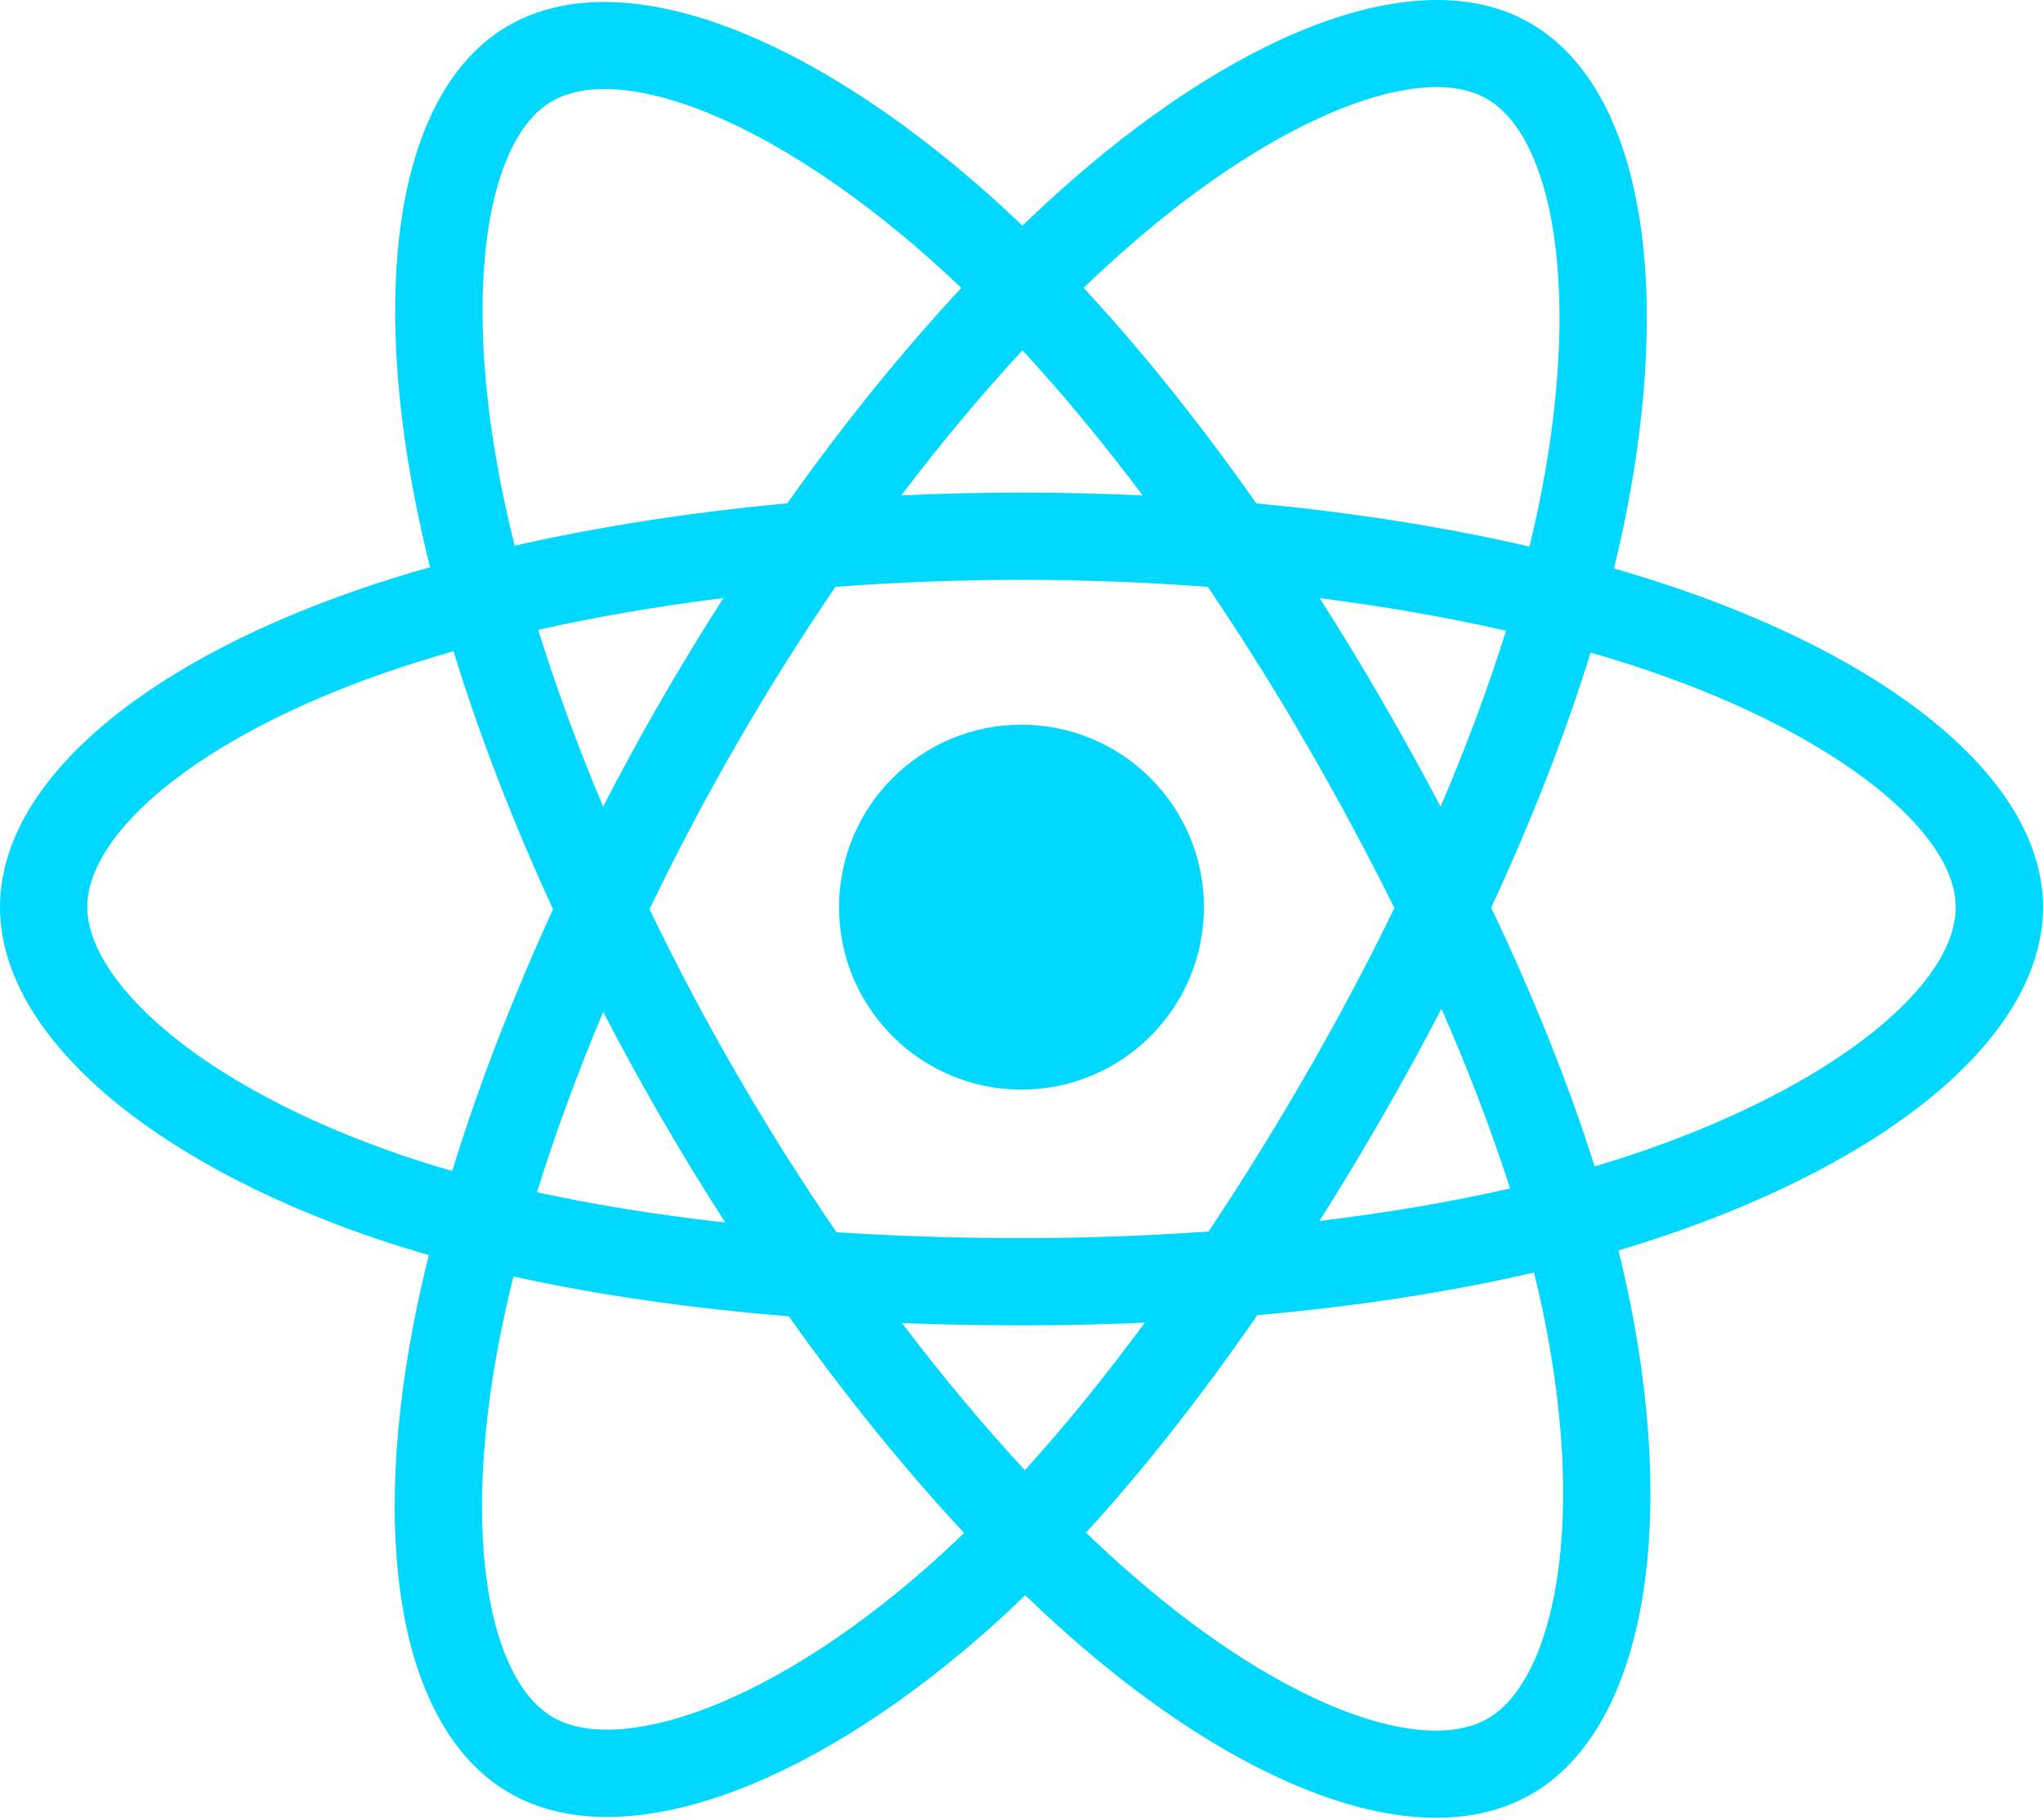
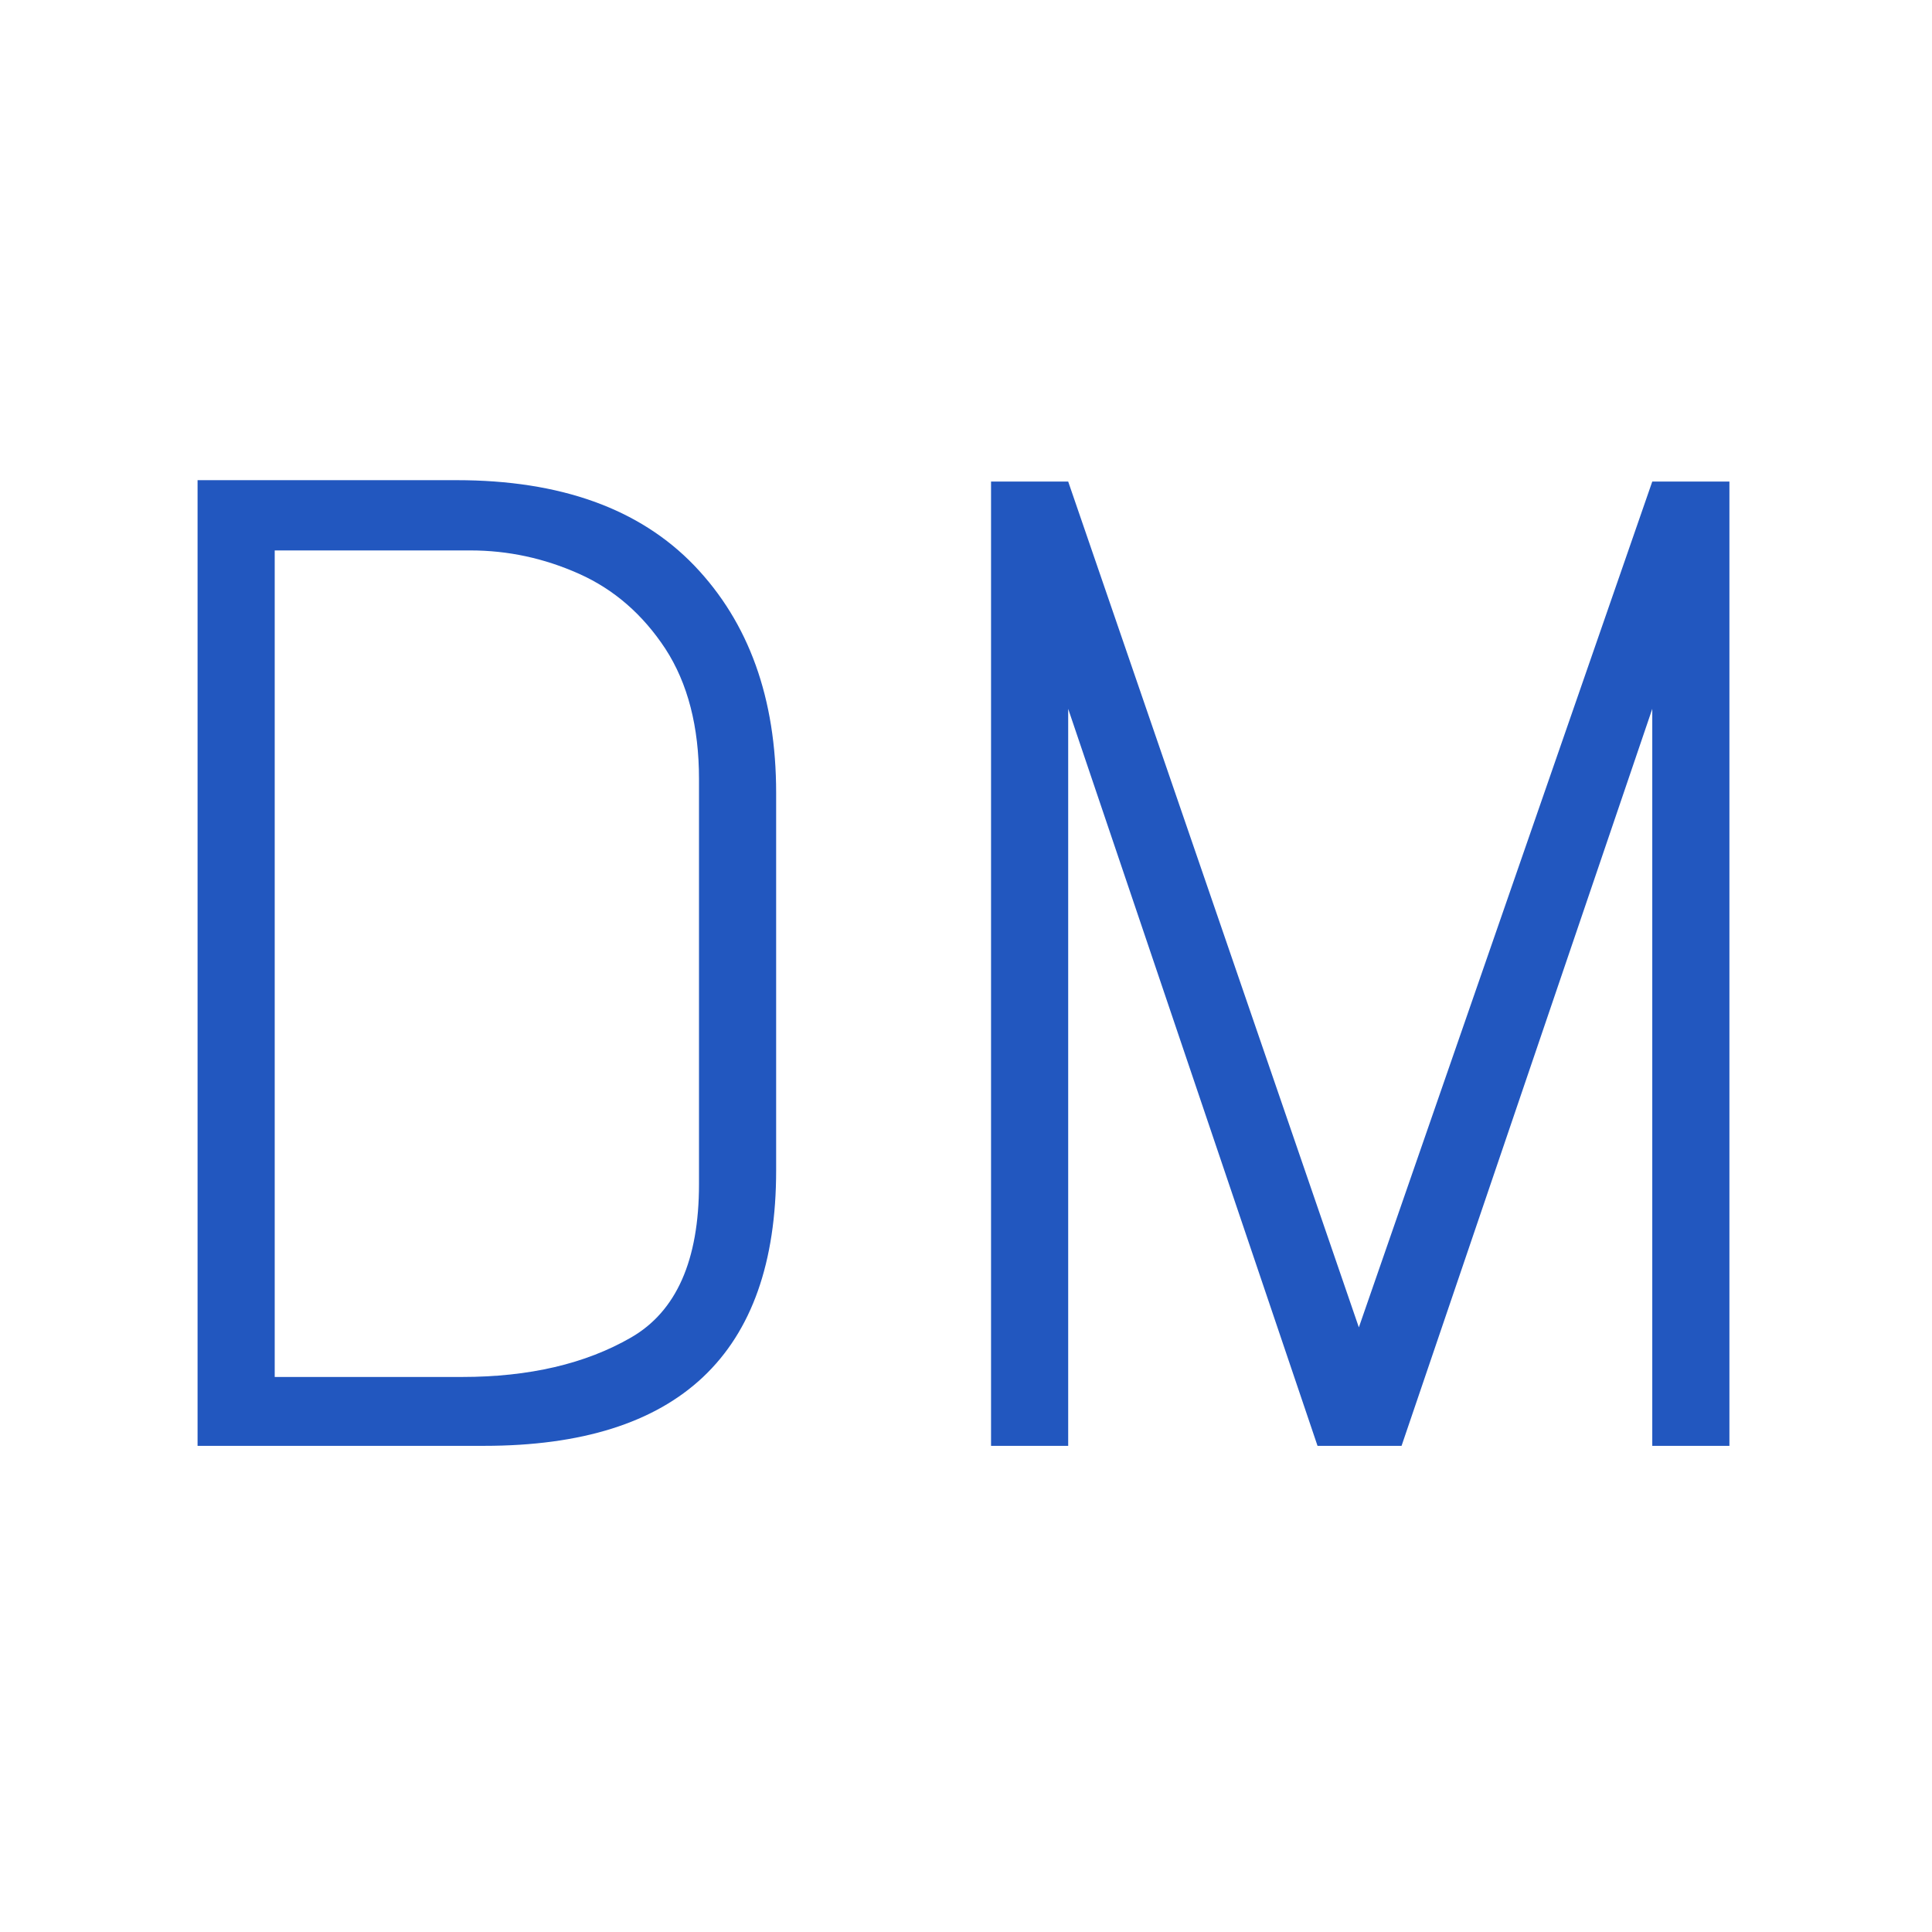
- <svg xmlns="http://www.w3.org/2000/svg" aria-hidden="true" role="img" class="iconify iconify--logos" width="35.93" height="32" preserveAspectRatio="xMidYMid meet" viewBox="0 0 256 228">
-   <path fill="#00D8FF" d="M210.483 73.824a171.49 171.49 0 0 0-8.24-2.597c.465-1.9.893-3.777 1.273-5.621c6.238-30.281 2.16-54.676-11.769-62.708c-13.355-7.7-35.196.329-57.254 19.526a171.23 171.23 0 0 0-6.375 5.848a155.866 155.866 0 0 0-4.241-3.917C100.759 3.829 77.587-4.822 63.673 3.233C50.33 10.957 46.379 33.89 51.995 62.588a170.974 170.974 0 0 0 1.892 8.48c-3.28.932-6.445 1.924-9.474 2.98C17.309 83.498 0 98.307 0 113.668c0 15.865 18.582 31.778 46.812 41.427a145.52 145.52 0 0 0 6.921 2.165a167.467 167.467 0 0 0-2.01 9.138c-5.354 28.2-1.173 50.591 12.134 58.266c13.744 7.926 36.812-.22 59.273-19.855a145.567 145.567 0 0 0 5.342-4.923a168.064 168.064 0 0 0 6.92 6.314c21.758 18.722 43.246 26.282 56.54 18.586c13.731-7.949 18.194-32.003 12.4-61.268a145.016 145.016 0 0 0-1.535-6.842c1.62-.48 3.21-.974 4.76-1.488c29.348-9.723 48.443-25.443 48.443-41.52c0-15.417-17.868-30.326-45.517-39.844Zm-6.365 70.984c-1.4.463-2.836.91-4.3 1.345c-3.24-10.257-7.612-21.163-12.963-32.432c5.106-11 9.31-21.767 12.459-31.957c2.619.758 5.16 1.557 7.61 2.4c23.69 8.156 38.14 20.213 38.14 29.504c0 9.896-15.606 22.743-40.946 31.14Zm-10.514 20.834c2.562 12.94 2.927 24.64 1.23 33.787c-1.524 8.219-4.59 13.698-8.382 15.893c-8.067 4.67-25.32-1.4-43.927-17.412a156.726 156.726 0 0 1-6.437-5.87c7.214-7.889 14.423-17.06 21.459-27.246c12.376-1.098 24.068-2.894 34.671-5.345a134.17 134.17 0 0 1 1.386 6.193ZM87.276 214.515c-7.882 2.783-14.16 2.863-17.955.675c-8.075-4.657-11.432-22.636-6.853-46.752a156.923 156.923 0 0 1 1.869-8.499c10.486 2.32 22.093 3.988 34.498 4.994c7.084 9.967 14.501 19.128 21.976 27.15a134.668 134.668 0 0 1-4.877 4.492c-9.933 8.682-19.886 14.842-28.658 17.94ZM50.35 144.747c-12.483-4.267-22.792-9.812-29.858-15.863c-6.35-5.437-9.555-10.836-9.555-15.216c0-9.322 13.897-21.212 37.076-29.293c2.813-.98 5.757-1.905 8.812-2.773c3.204 10.42 7.406 21.315 12.477 32.332c-5.137 11.18-9.399 22.249-12.634 32.792a134.718 134.718 0 0 1-6.318-1.979Zm12.378-84.26c-4.811-24.587-1.616-43.134 6.425-47.789c8.564-4.958 27.502 2.111 47.463 19.835a144.318 144.318 0 0 1 3.841 3.545c-7.438 7.987-14.787 17.08-21.808 26.988c-12.04 1.116-23.565 2.908-34.161 5.309a160.342 160.342 0 0 1-1.76-7.887Zm110.427 27.268a347.8 347.8 0 0 0-7.785-12.803c8.168 1.033 15.994 2.404 23.343 4.08c-2.206 7.072-4.956 14.465-8.193 22.045a381.151 381.151 0 0 0-7.365-13.322Zm-45.032-43.861c5.044 5.465 10.096 11.566 15.065 18.186a322.04 322.04 0 0 0-30.257-.006c4.974-6.559 10.069-12.652 15.192-18.18ZM82.802 87.83a323.167 323.167 0 0 0-7.227 13.238c-3.184-7.553-5.909-14.98-8.134-22.152c7.304-1.634 15.093-2.97 23.209-3.984a321.524 321.524 0 0 0-7.848 12.897Zm8.081 65.352c-8.385-.936-16.291-2.203-23.593-3.793c2.26-7.3 5.045-14.885 8.298-22.6a321.187 321.187 0 0 0 7.257 13.246c2.594 4.48 5.28 8.868 8.038 13.147Zm37.542 31.03c-5.184-5.592-10.354-11.779-15.403-18.433c4.902.192 9.899.29 14.978.29c5.218 0 10.376-.117 15.453-.343c-4.985 6.774-10.018 12.97-15.028 18.486Zm52.198-57.817c3.422 7.8 6.306 15.345 8.596 22.52c-7.422 1.694-15.436 3.058-23.88 4.071a382.417 382.417 0 0 0 7.859-13.026a347.403 347.403 0 0 0 7.425-13.565Zm-16.898 8.101a358.557 358.557 0 0 1-12.281 19.815a329.4 329.4 0 0 1-23.444.823c-7.967 0-15.716-.248-23.178-.732a310.202 310.202 0 0 1-12.513-19.846h.001a307.41 307.41 0 0 1-10.923-20.627a310.278 310.278 0 0 1 10.89-20.637l-.001.001a307.318 307.318 0 0 1 12.413-19.761c7.613-.576 15.42-.876 23.31-.876H128c7.926 0 15.743.303 23.354.883a329.357 329.357 0 0 1 12.335 19.695a358.489 358.489 0 0 1 11.036 20.54a329.472 329.472 0 0 1-11 20.722Zm22.56-122.124c8.572 4.944 11.906 24.881 6.52 51.026c-.344 1.668-.73 3.367-1.15 5.09c-10.622-2.452-22.155-4.275-34.23-5.408c-7.034-10.017-14.323-19.124-21.64-27.008a160.789 160.789 0 0 1 5.888-5.4c18.9-16.447 36.564-22.941 44.612-18.3ZM128 90.808c12.625 0 22.86 10.235 22.86 22.86s-10.235 22.86-22.86 22.86s-22.86-10.235-22.86-22.86s10.235-22.86 22.86-22.86Z" />
+ <svg xmlns="http://www.w3.org/2000/svg" version="1.1" width="128" height="128" viewBox="0 0 128 128">
+   <g transform="matrix(0.8046875,0,0,0.8046875,12.33387,31.61416)">
+     <svg viewBox="0 0 155 98" data-background-color="#ffffff" preserveAspectRatio="xMidYMid meet" height="80" width="128">
+       <g id="tight-bounds" transform="matrix(1,0,0,1,0.25,0.3019335)">
+         <svg viewBox="0 0 154.5 97.396" height="97.396" width="154.5">
+           <g>
+             <svg viewBox="0 0 154.5 97.396" height="97.396" width="154.5">
+               <g>
+                 <svg viewBox="0 0 154.5 97.396" height="97.396" width="154.5">
+                   <g id="textblocktransform">
+                     <svg viewBox="0 0 154.5 97.396" height="97.396" width="154.5" id="textblock">
+                       <g>
+                         <svg viewBox="0 0 154.5 97.396" height="97.396" width="154.5">
+                           <g transform="matrix(1,0,0,1,0,0)">
+                             <svg width="154.5" viewBox="3.9 -35.05 55.6 35.05" height="97.396" data-palette-color="#2257bf">
+                               <path d="M3.9 0L3.9-35.05 13.3-35.05Q18.95-35.05 21.93-31.95 24.9-28.85 24.9-23.7L24.9-23.7 24.9-10Q24.9 0 14.3 0L14.3 0 3.9 0ZM22.1-24.2Q22.1-27.05 20.88-28.93 19.65-30.8 17.75-31.65 15.85-32.5 13.8-32.5L13.8-32.5 6.7-32.5 6.7-2.5 13.5-2.5Q17.15-2.5 19.63-3.93 22.1-5.35 22.1-9.5L22.1-9.5 22.1-24.2ZM56.7 0L56.7-26.75 47.6 0 44.55 0 35.5-26.75 35.5 0 32.7 0 32.7-35 35.5-35 46.05-4.3 56.7-35 59.5-35 59.5 0 56.7 0Z" opacity="1" transform="matrix(1,0,0,1,0,0)" fill="#2257bf" class="wordmark-text-0" data-fill-palette-color="primary" id="text-0" />
+                             </svg>
+                           </g>
+                         </svg>
+                       </g>
+                     </svg>
+                   </g>
+                 </svg>
+               </g>
+             </svg>
+           </g>
+           <defs />
+         </svg>
+         <rect width="154.5" height="97.396" fill="none" stroke="none" visibility="hidden" />
+       </g>
+     </svg>
+   </g>
</svg>
